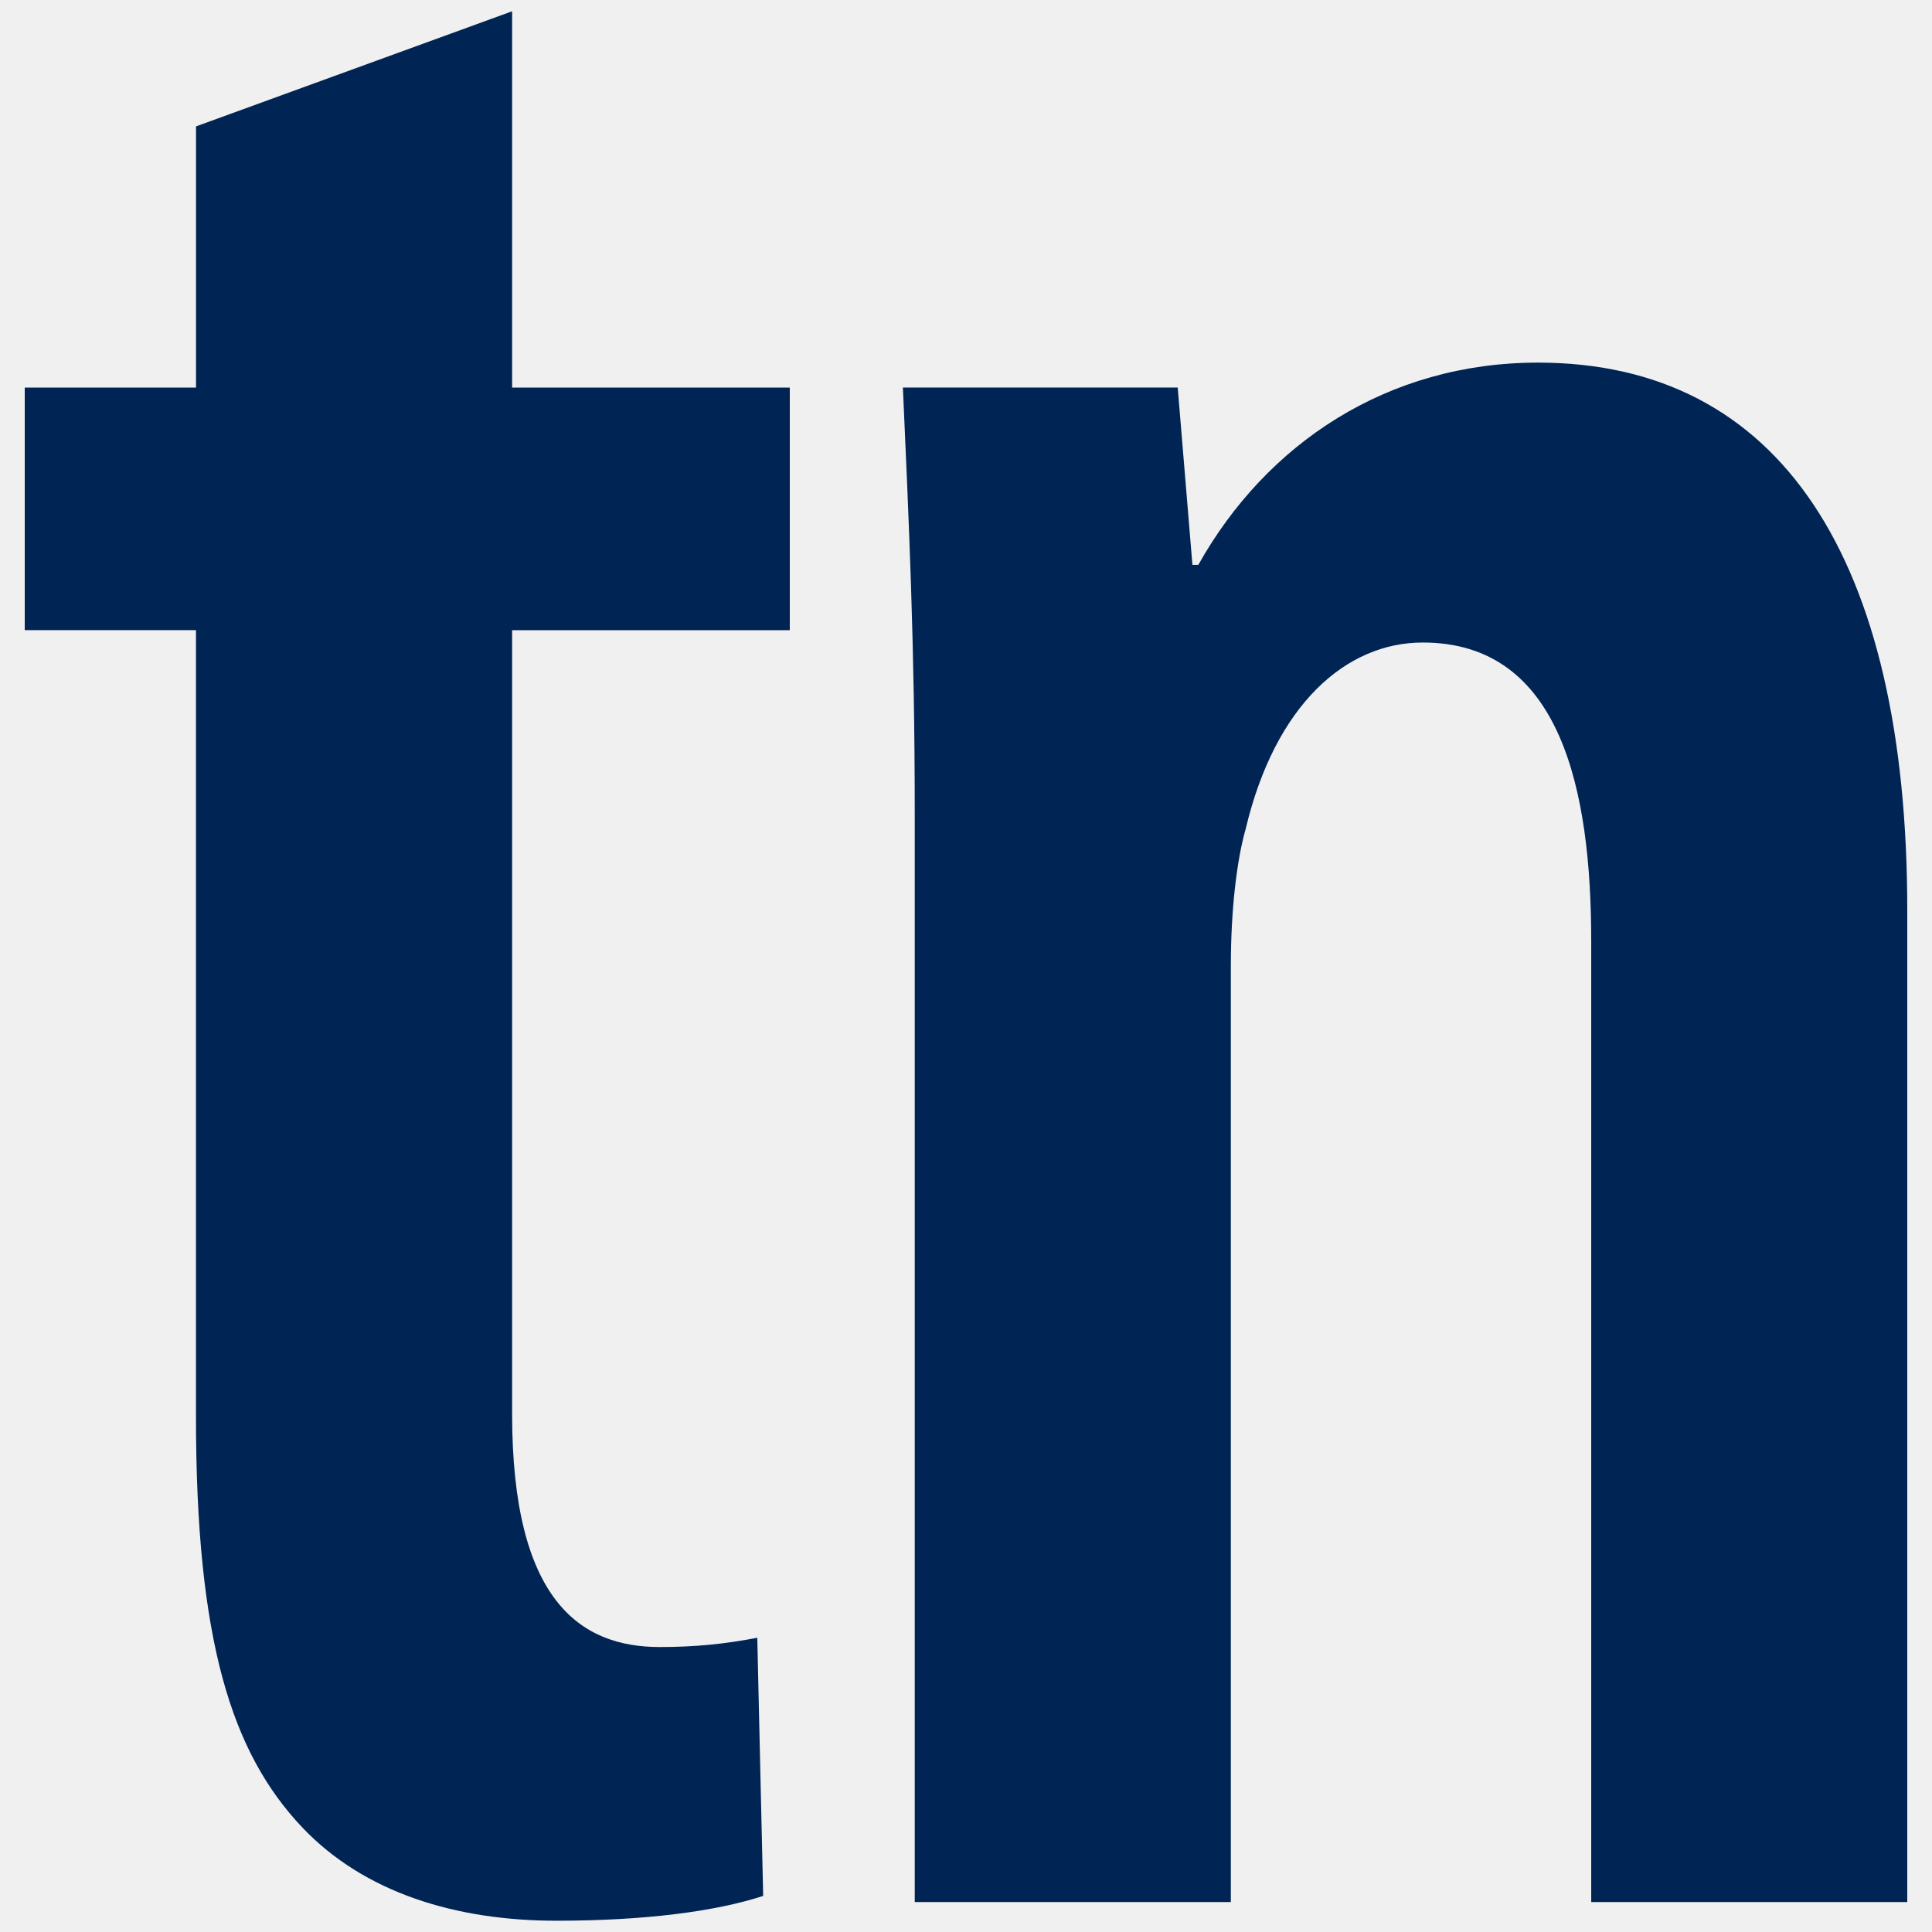
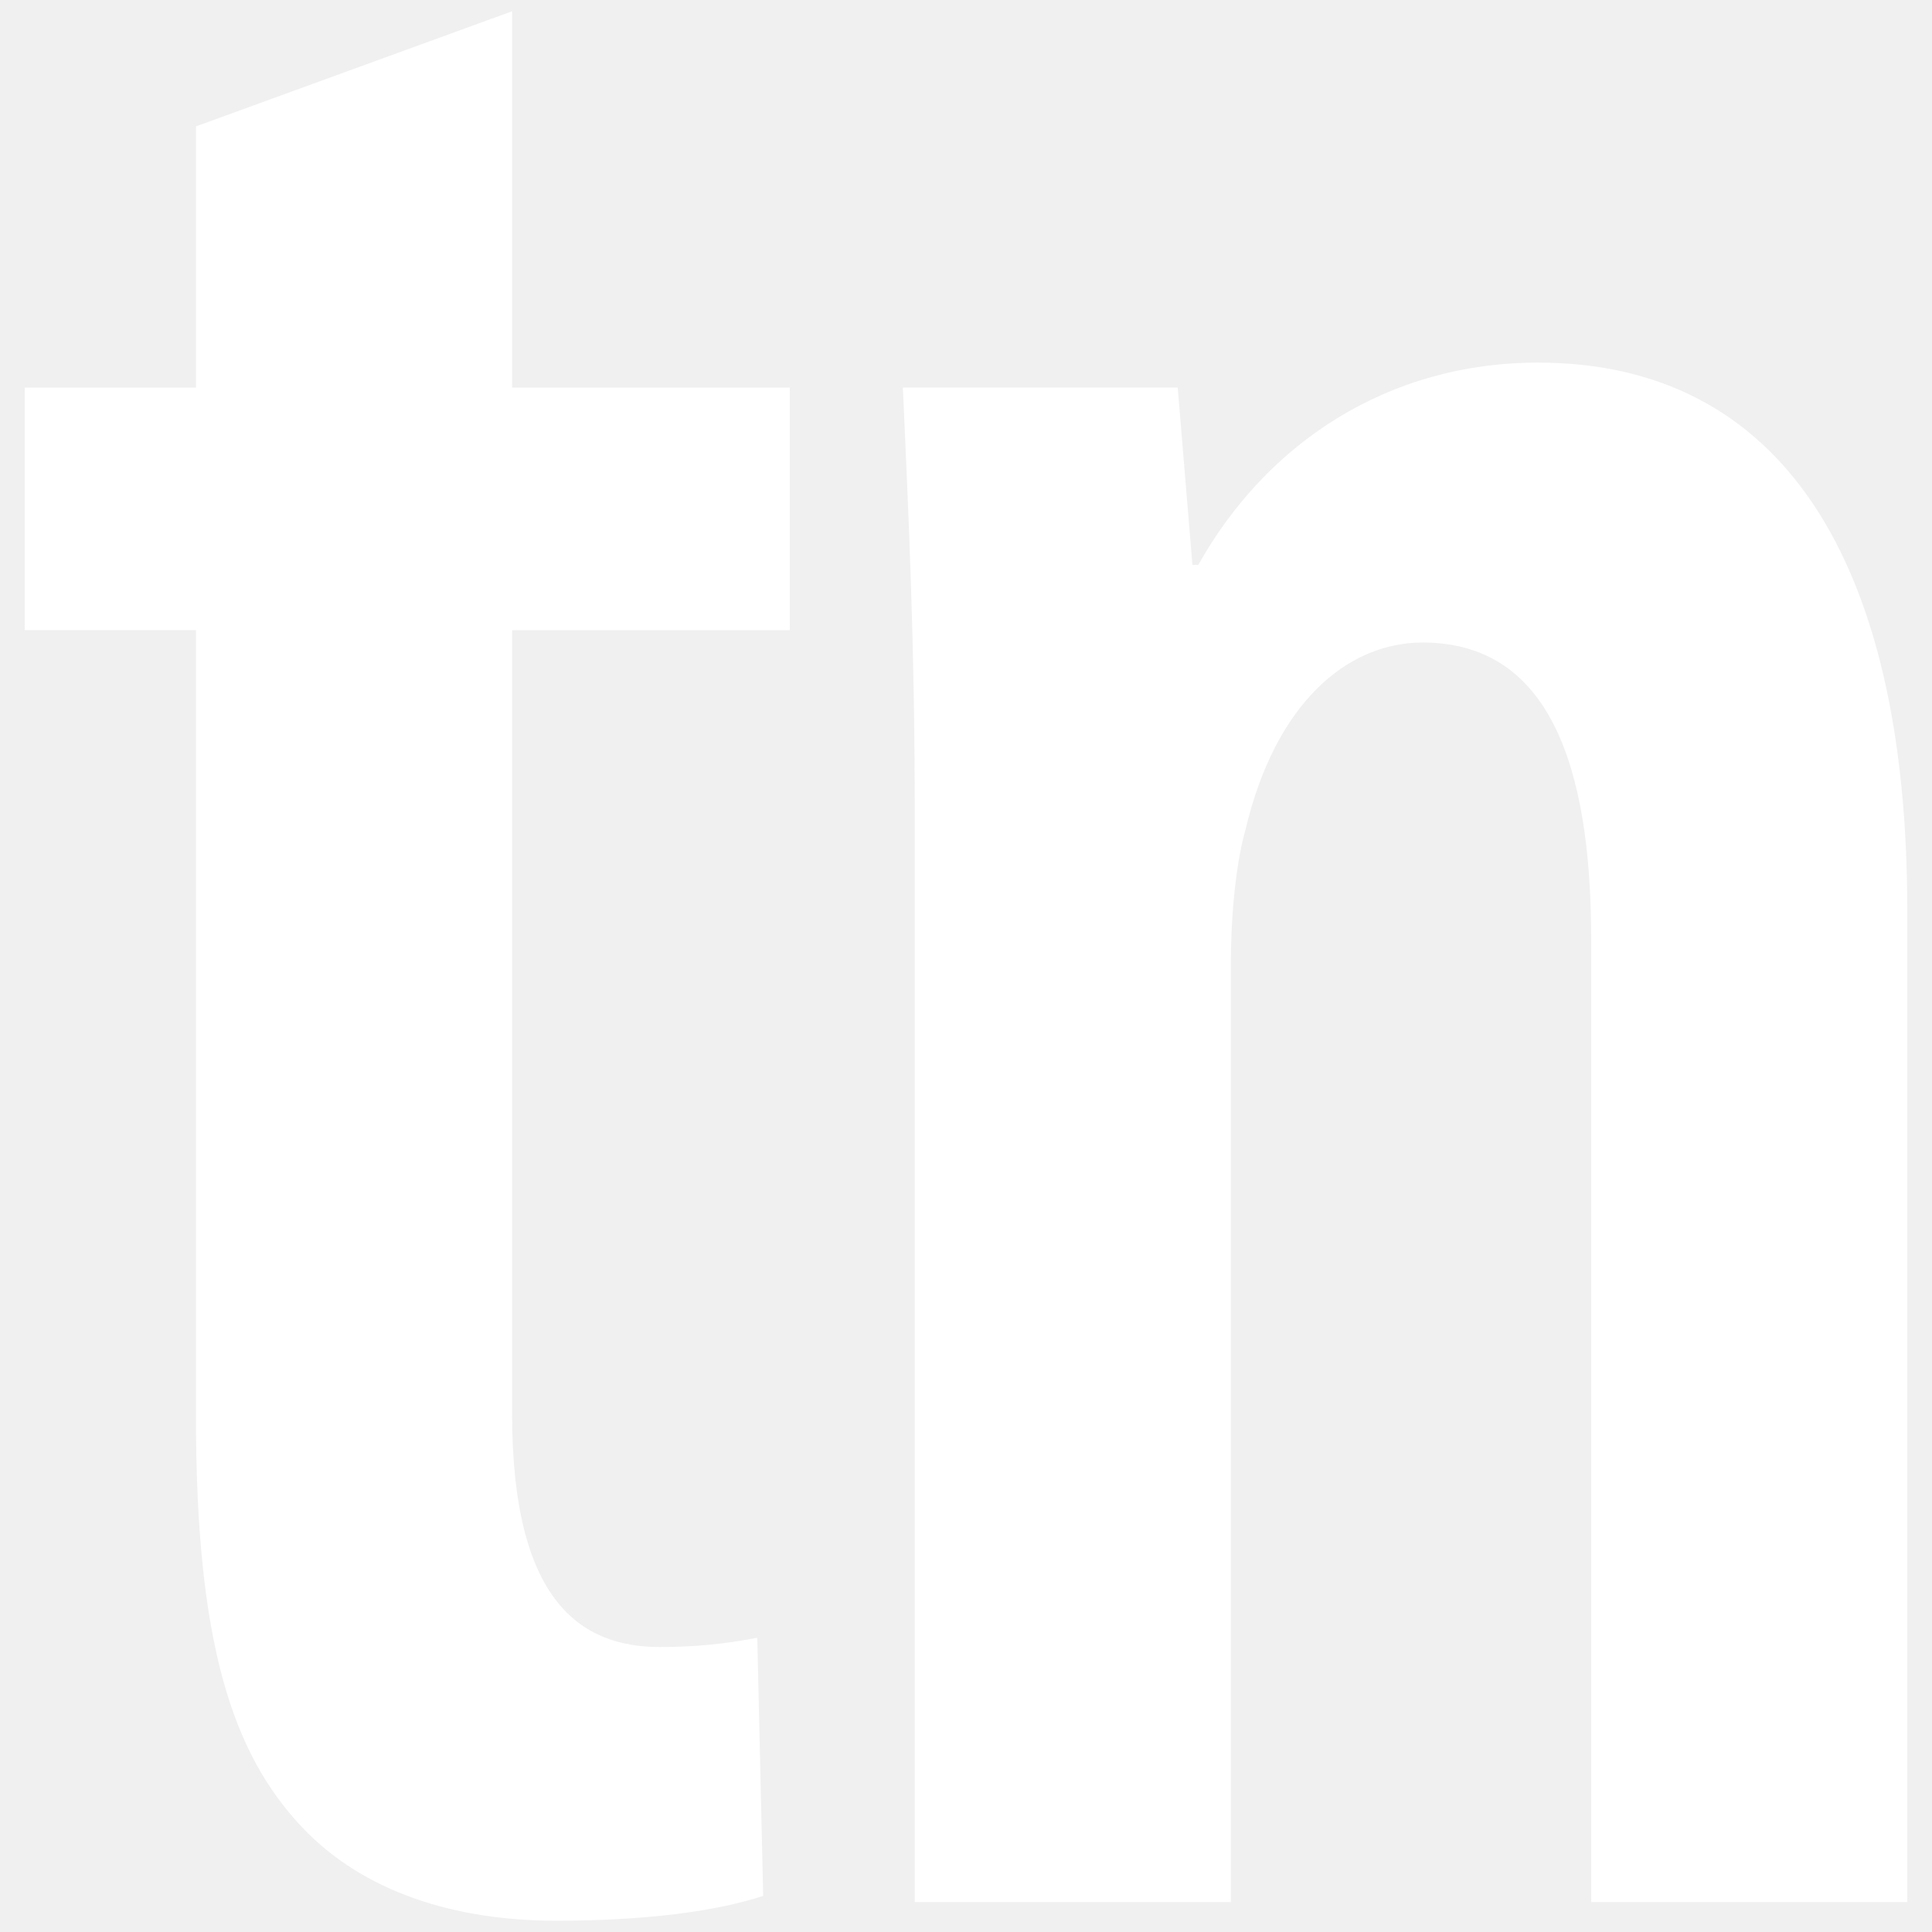
<svg xmlns="http://www.w3.org/2000/svg" id="Layer_1" version="1.1" viewBox="0 0 43.2 43.2">
-   <path d="M11.451,8.667h6.209v5.424h-6.209v17.523c0,4.17,1.519,5.214,3.302,5.214.793,0,1.453-.068,2.18-.207l.132,5.772c-1.057.346-2.642.555-4.623.555-2.246,0-4.294-.624-5.681-2.084-1.586-1.672-2.379-4.175-2.379-9.179V14.09H.553v-5.424h3.83V2.826L11.451.252v8.415ZM34.39,8.108c-3.369,0-6.075,1.81-7.595,4.522h-.132l-.329-3.965h-6.145c.132,2.991.265,5.703.265,9.528v24.338h7.068v-20.932c0-1.251.132-2.364.331-3.061.659-2.781,2.243-4.171,3.961-4.171,3.105,0,3.766,3.337,3.766,6.676v21.488h7.067v-22.183c0-7.858-2.841-12.24-8.257-12.24Z" fill="#002555" />
+   <style>
+ .icon {
+     fill: #fff;
+ }
+ 
+ @media (prefers-color-scheme: dark) {
+     .icon {
+         fill: #fff;
+     }
+ }
+ </style>
+   <path class="icon" d="M11.451,8.667h6.209v5.424h-6.209v17.523c0,4.17,1.519,5.214,3.302,5.214.793,0,1.453-.068,2.18-.207l.132,5.772c-1.057.346-2.642.555-4.623.555-2.246,0-4.294-.624-5.681-2.084-1.586-1.672-2.379-4.175-2.379-9.179V14.09H.553v-5.424h3.83V2.826L11.451.252v8.415ZM34.39,8.108c-3.369,0-6.075,1.81-7.595,4.522h-.132l-.329-3.965h-6.145c.132,2.991.265,5.703.265,9.528v24.338h7.068v-20.932c0-1.251.132-2.364.331-3.061.659-2.781,2.243-4.171,3.961-4.171,3.105,0,3.766,3.337,3.766,6.676v21.488h7.067v-22.183c0-7.858-2.841-12.24-8.257-12.24Z" fill="#002555" />
</svg>
